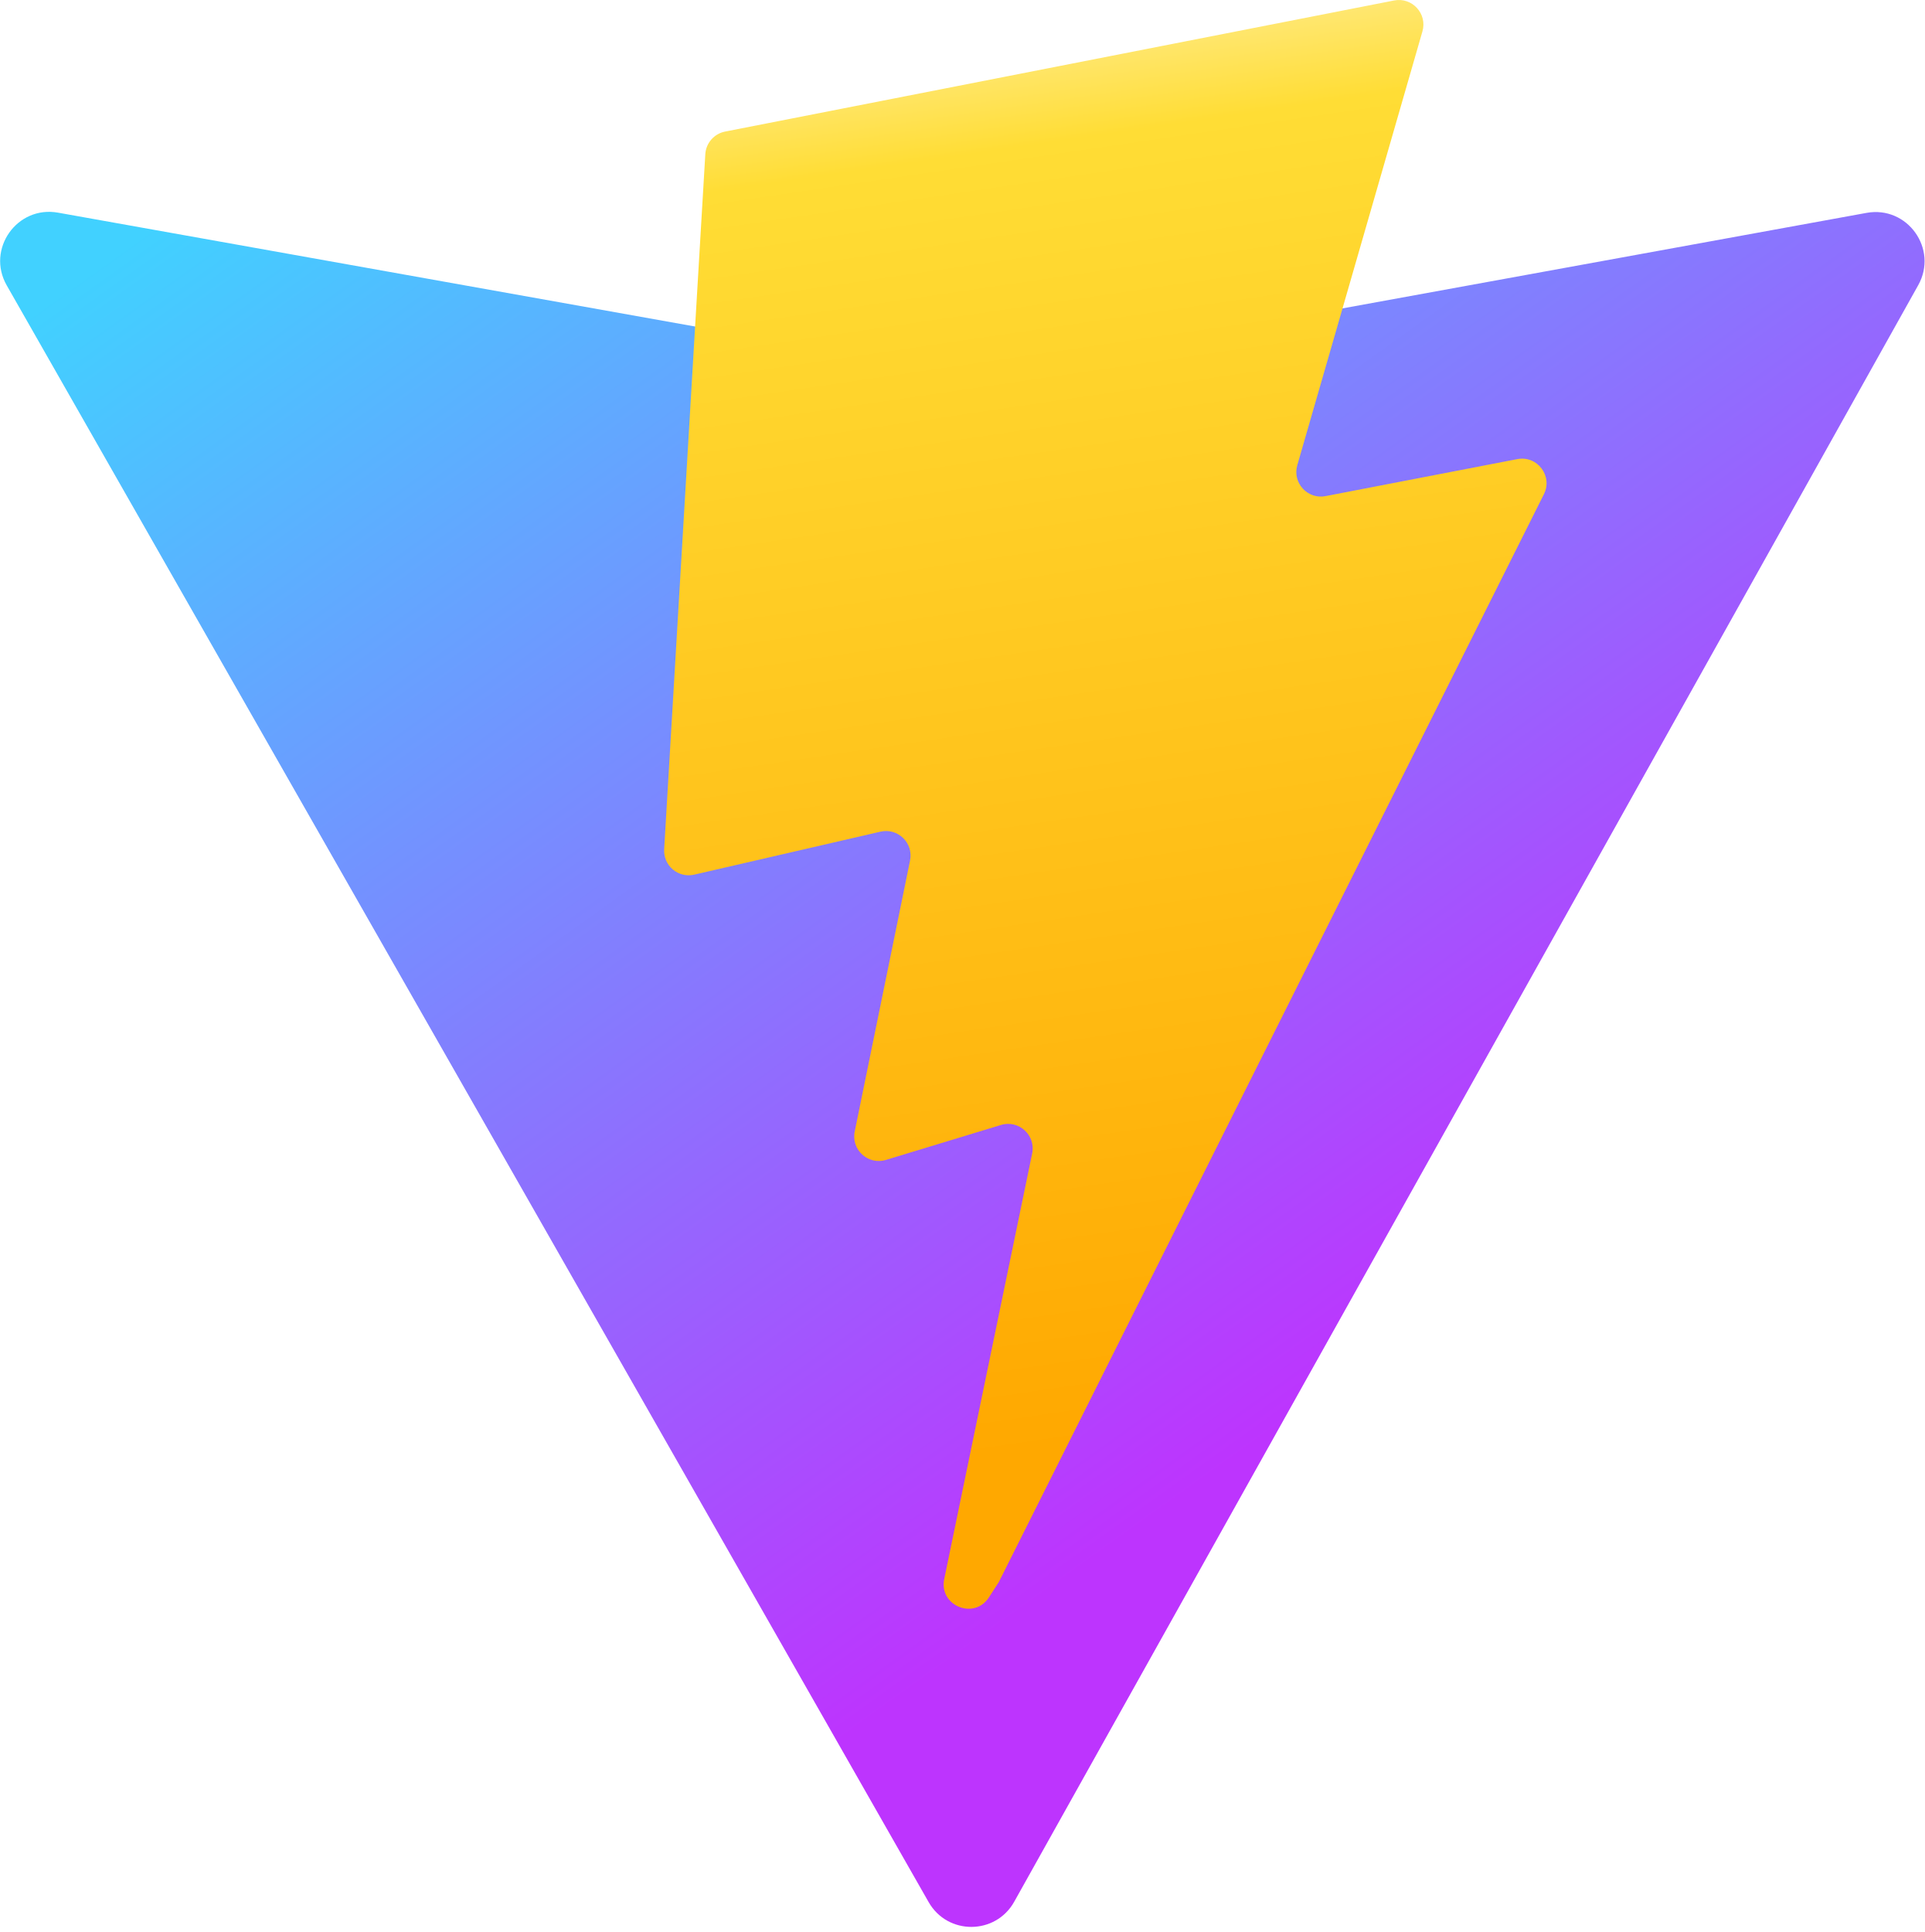
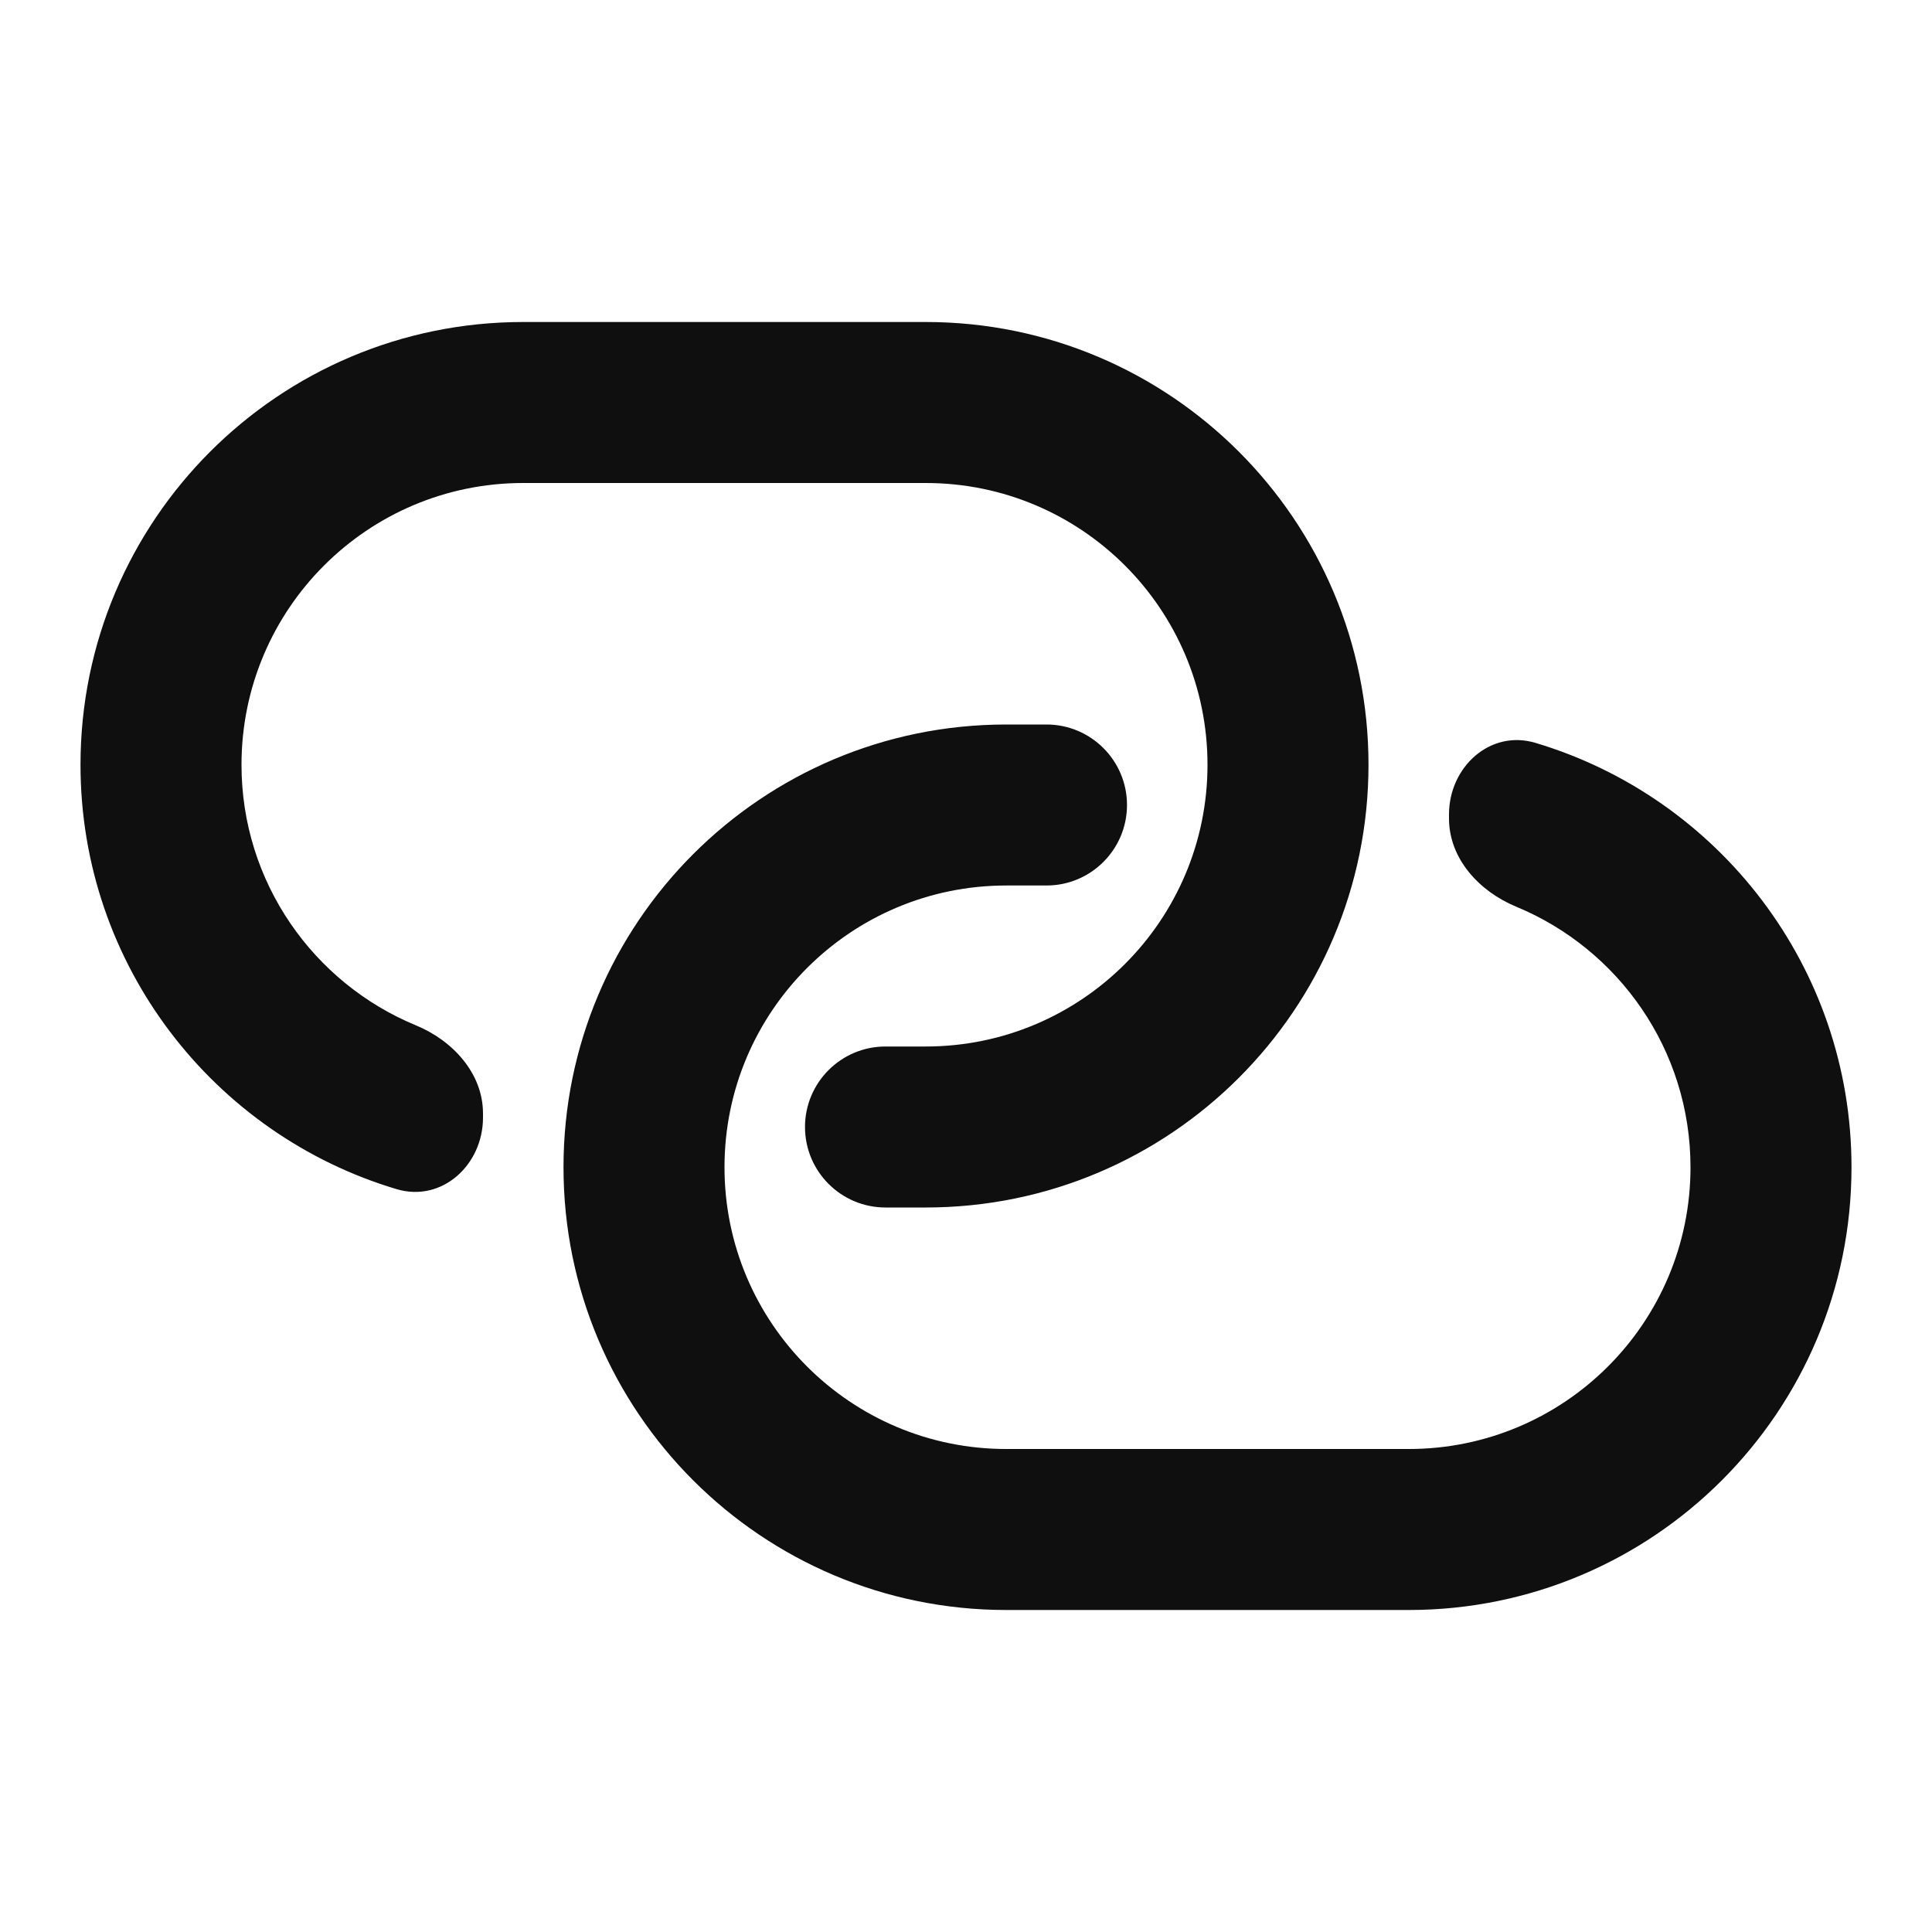
- <svg xmlns="http://www.w3.org/2000/svg" aria-hidden="true" role="img" class="iconify iconify--logos" width="31.88" height="32" preserveAspectRatio="xMidYMid meet" viewBox="0 0 256 257">
-   <defs>
-     <linearGradient id="IconifyId1813088fe1fbc01fb466" x1="-.828%" x2="57.636%" y1="7.652%" y2="78.411%">
-       <stop offset="0%" stop-color="#41D1FF" />
-       <stop offset="100%" stop-color="#BD34FE" />
-     </linearGradient>
-     <linearGradient id="IconifyId1813088fe1fbc01fb467" x1="43.376%" x2="50.316%" y1="2.242%" y2="89.03%">
-       <stop offset="0%" stop-color="#FFEA83" />
-       <stop offset="8.333%" stop-color="#FFDD35" />
-       <stop offset="100%" stop-color="#FFA800" />
-     </linearGradient>
-   </defs>
-   <path fill="url(#IconifyId1813088fe1fbc01fb466)" d="M255.153 37.938L134.897 252.976c-2.483 4.44-8.862 4.466-11.382.048L.875 37.958c-2.746-4.814 1.371-10.646 6.827-9.67l120.385 21.517a6.537 6.537 0 0 0 2.322-.004l117.867-21.483c5.438-.991 9.574 4.796 6.877 9.62Z" />
-   <path fill="url(#IconifyId1813088fe1fbc01fb467)" d="M185.432.063L96.44 17.501a3.268 3.268 0 0 0-2.634 3.014l-5.474 92.456a3.268 3.268 0 0 0 3.997 3.378l24.777-5.718c2.318-.535 4.413 1.507 3.936 3.838l-7.361 36.047c-.495 2.426 1.782 4.5 4.151 3.78l15.304-4.649c2.372-.72 4.652 1.36 4.15 3.788l-11.698 56.621c-.732 3.542 3.979 5.473 5.943 2.437l1.313-2.028l72.516-144.72c1.215-2.423-.88-5.186-3.54-4.672l-25.505 4.922c-2.396.462-4.435-1.77-3.759-4.114l16.646-57.705c.677-2.35-1.37-4.583-3.769-4.113Z" />
+ <svg xmlns="http://www.w3.org/2000/svg" viewBox="0 0 24 24" fill="none">
+   <g id="SVGRepo_bgCarrier" stroke-width="0" />
+   <g id="SVGRepo_tracerCarrier" stroke-linecap="round" stroke-linejoin="round" />
+   <g id="SVGRepo_iconCarrier">
+     <path d="M14 10C14 9.448 13.552 9 13 9H12.5C9.462 9 7 11.462 7 14.5C7 17.538 9.462 20 12.5 20H17.5C20.538 20 23 17.538 23 14.5C23 12.009 21.344 9.905 19.073 9.228C18.51 9.06 18 9.529 18 10.117V10.168C18 10.666 18.375 11.073 18.834 11.263C20.105 11.788 21 13.04 21 14.5C21 16.433 19.433 18 17.5 18H12.5C10.567 18 9 16.433 9 14.5C9 12.567 10.567 11 12.5 11H13C13.552 11 14 10.552 14 10Z" fill="#0F0F0F" />
+     <path d="M11.5 4C14.538 4 17 6.462 17 9.5C17 12.538 14.538 15 11.5 15H11C10.448 15 10 14.552 10 14C10 13.448 10.448 13 11 13H11.5C13.433 13 15 11.433 15 9.5C15 7.567 13.433 6 11.5 6H6.5C4.567 6 3 7.567 3 9.5C3 10.96 3.895 12.212 5.166 12.737C5.625 12.926 6 13.334 6 13.832V13.883C6 14.471 5.49 14.94 4.927 14.772C2.656 14.095 1 11.991 1 9.5C1 6.462 3.462 4 6.5 4H11.5Z" fill="#0F0F0F" />
+   </g>
</svg>
